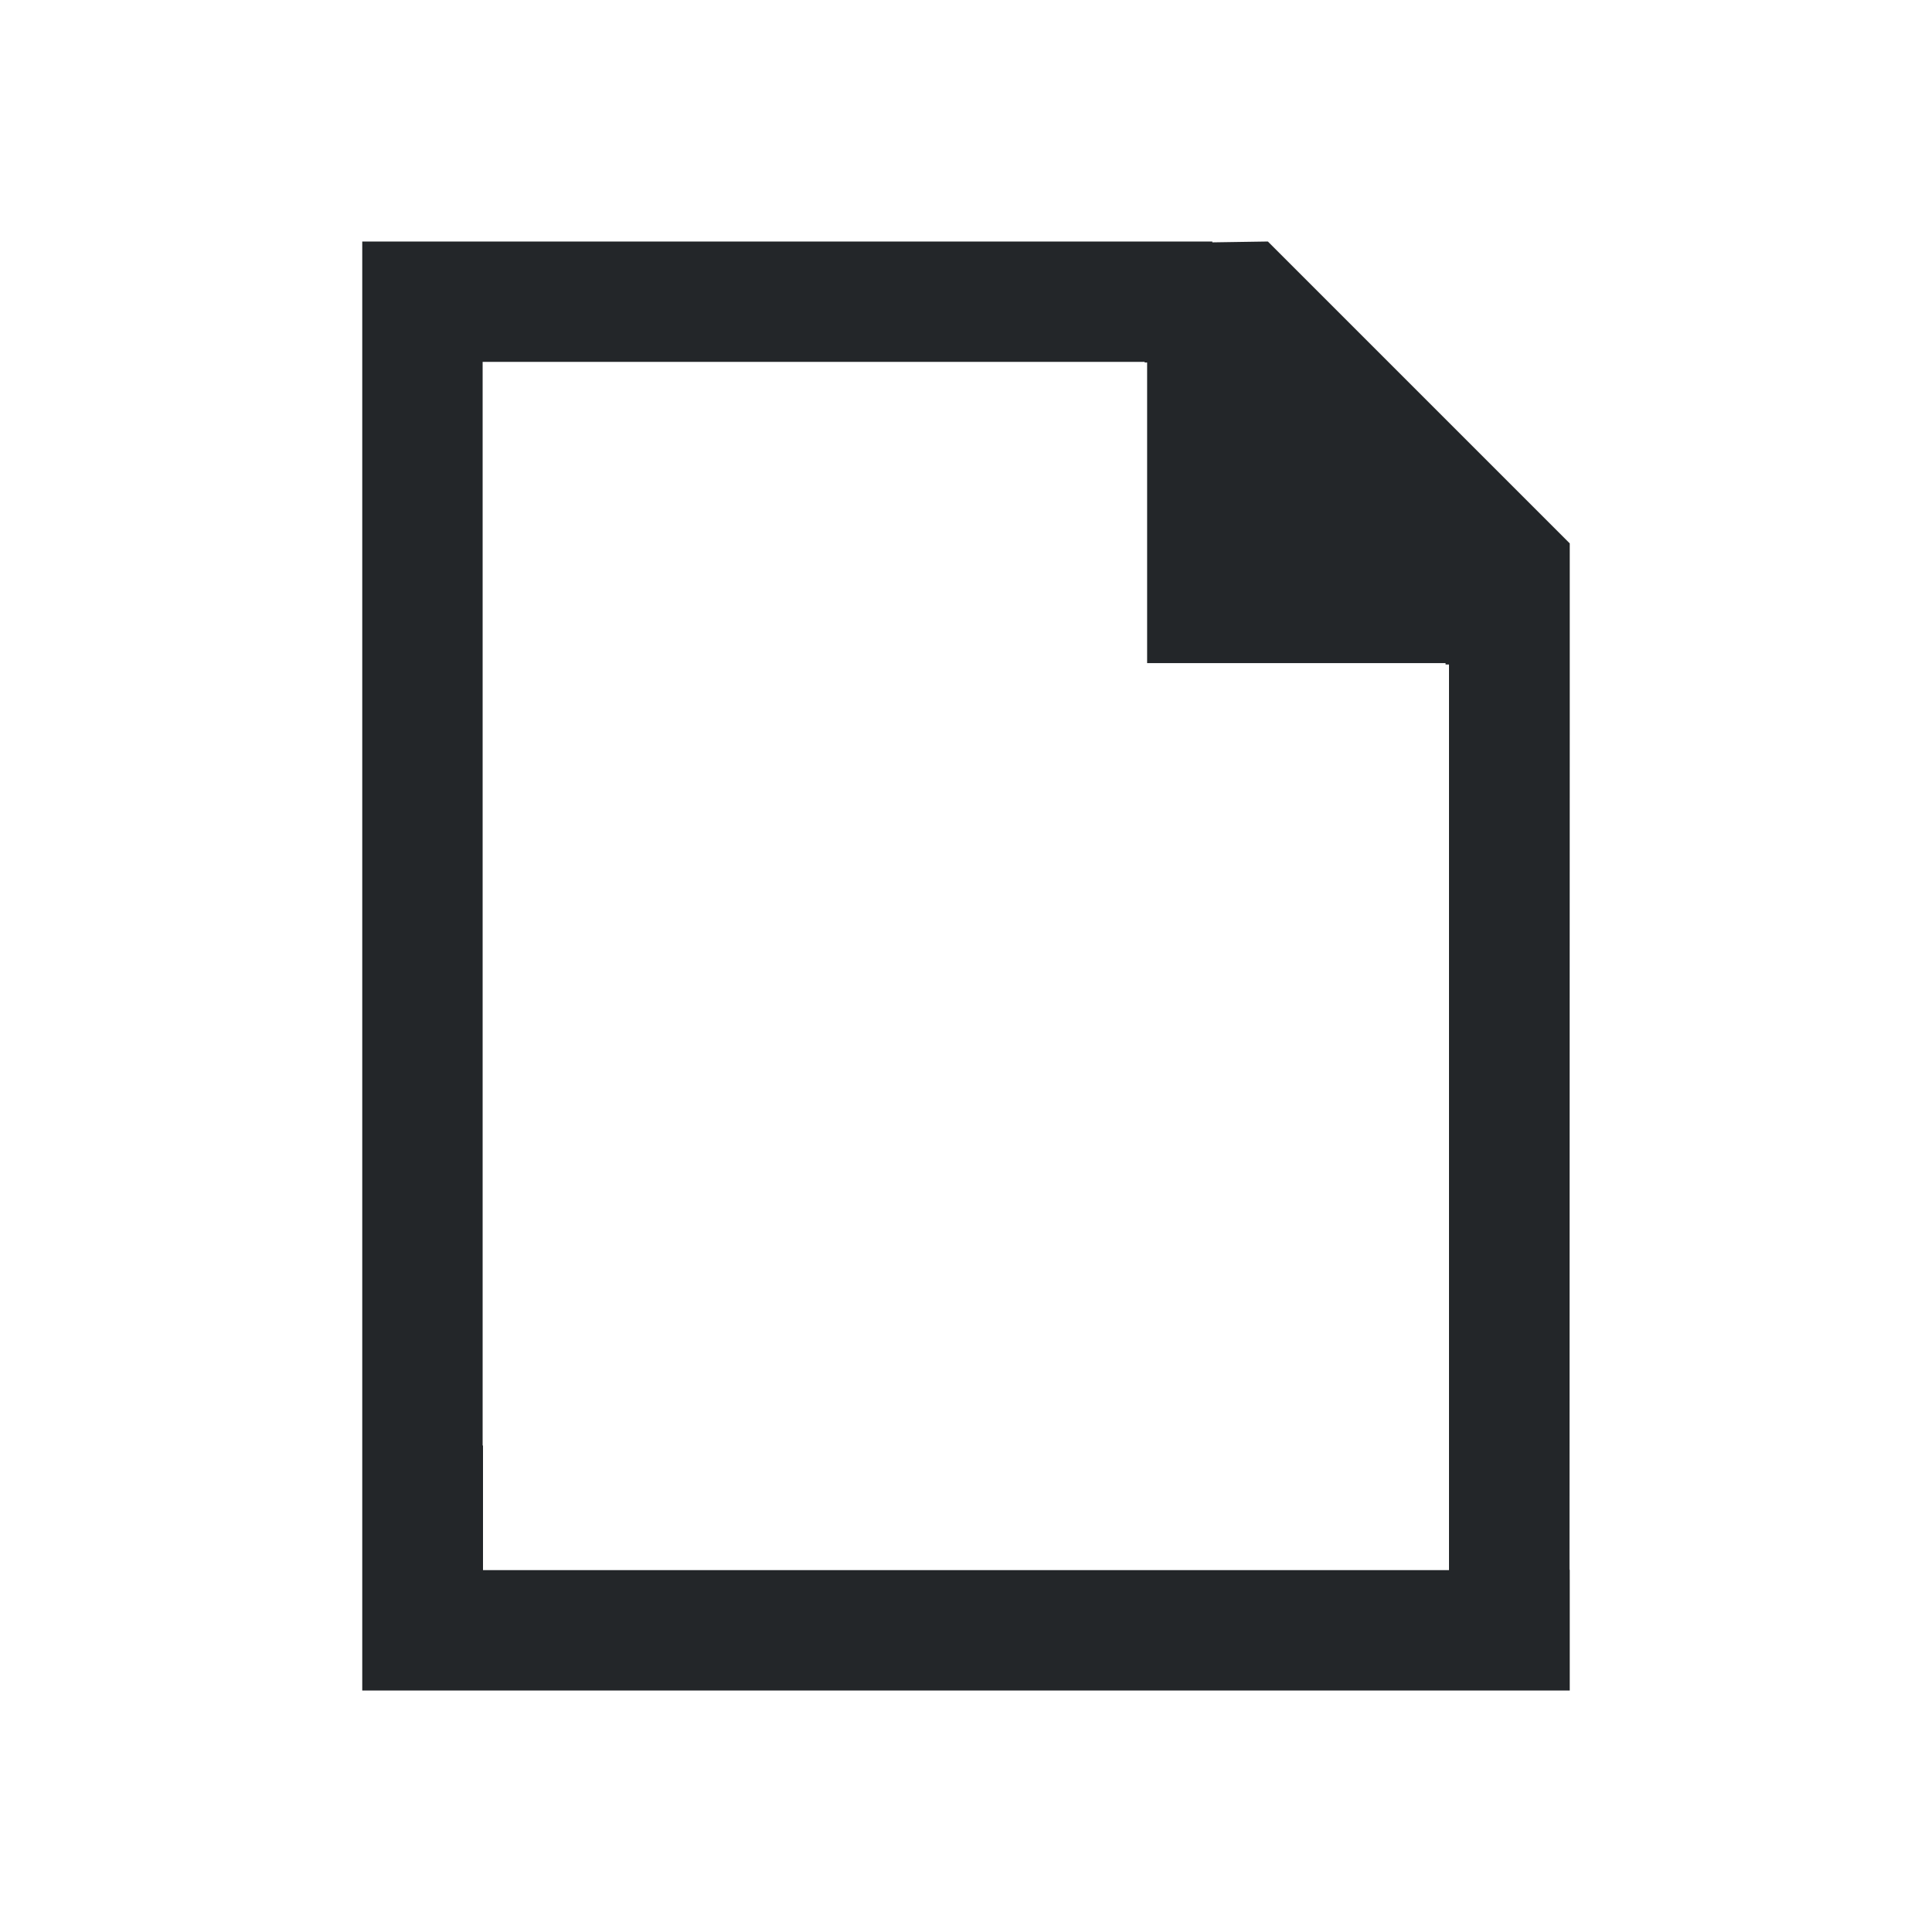
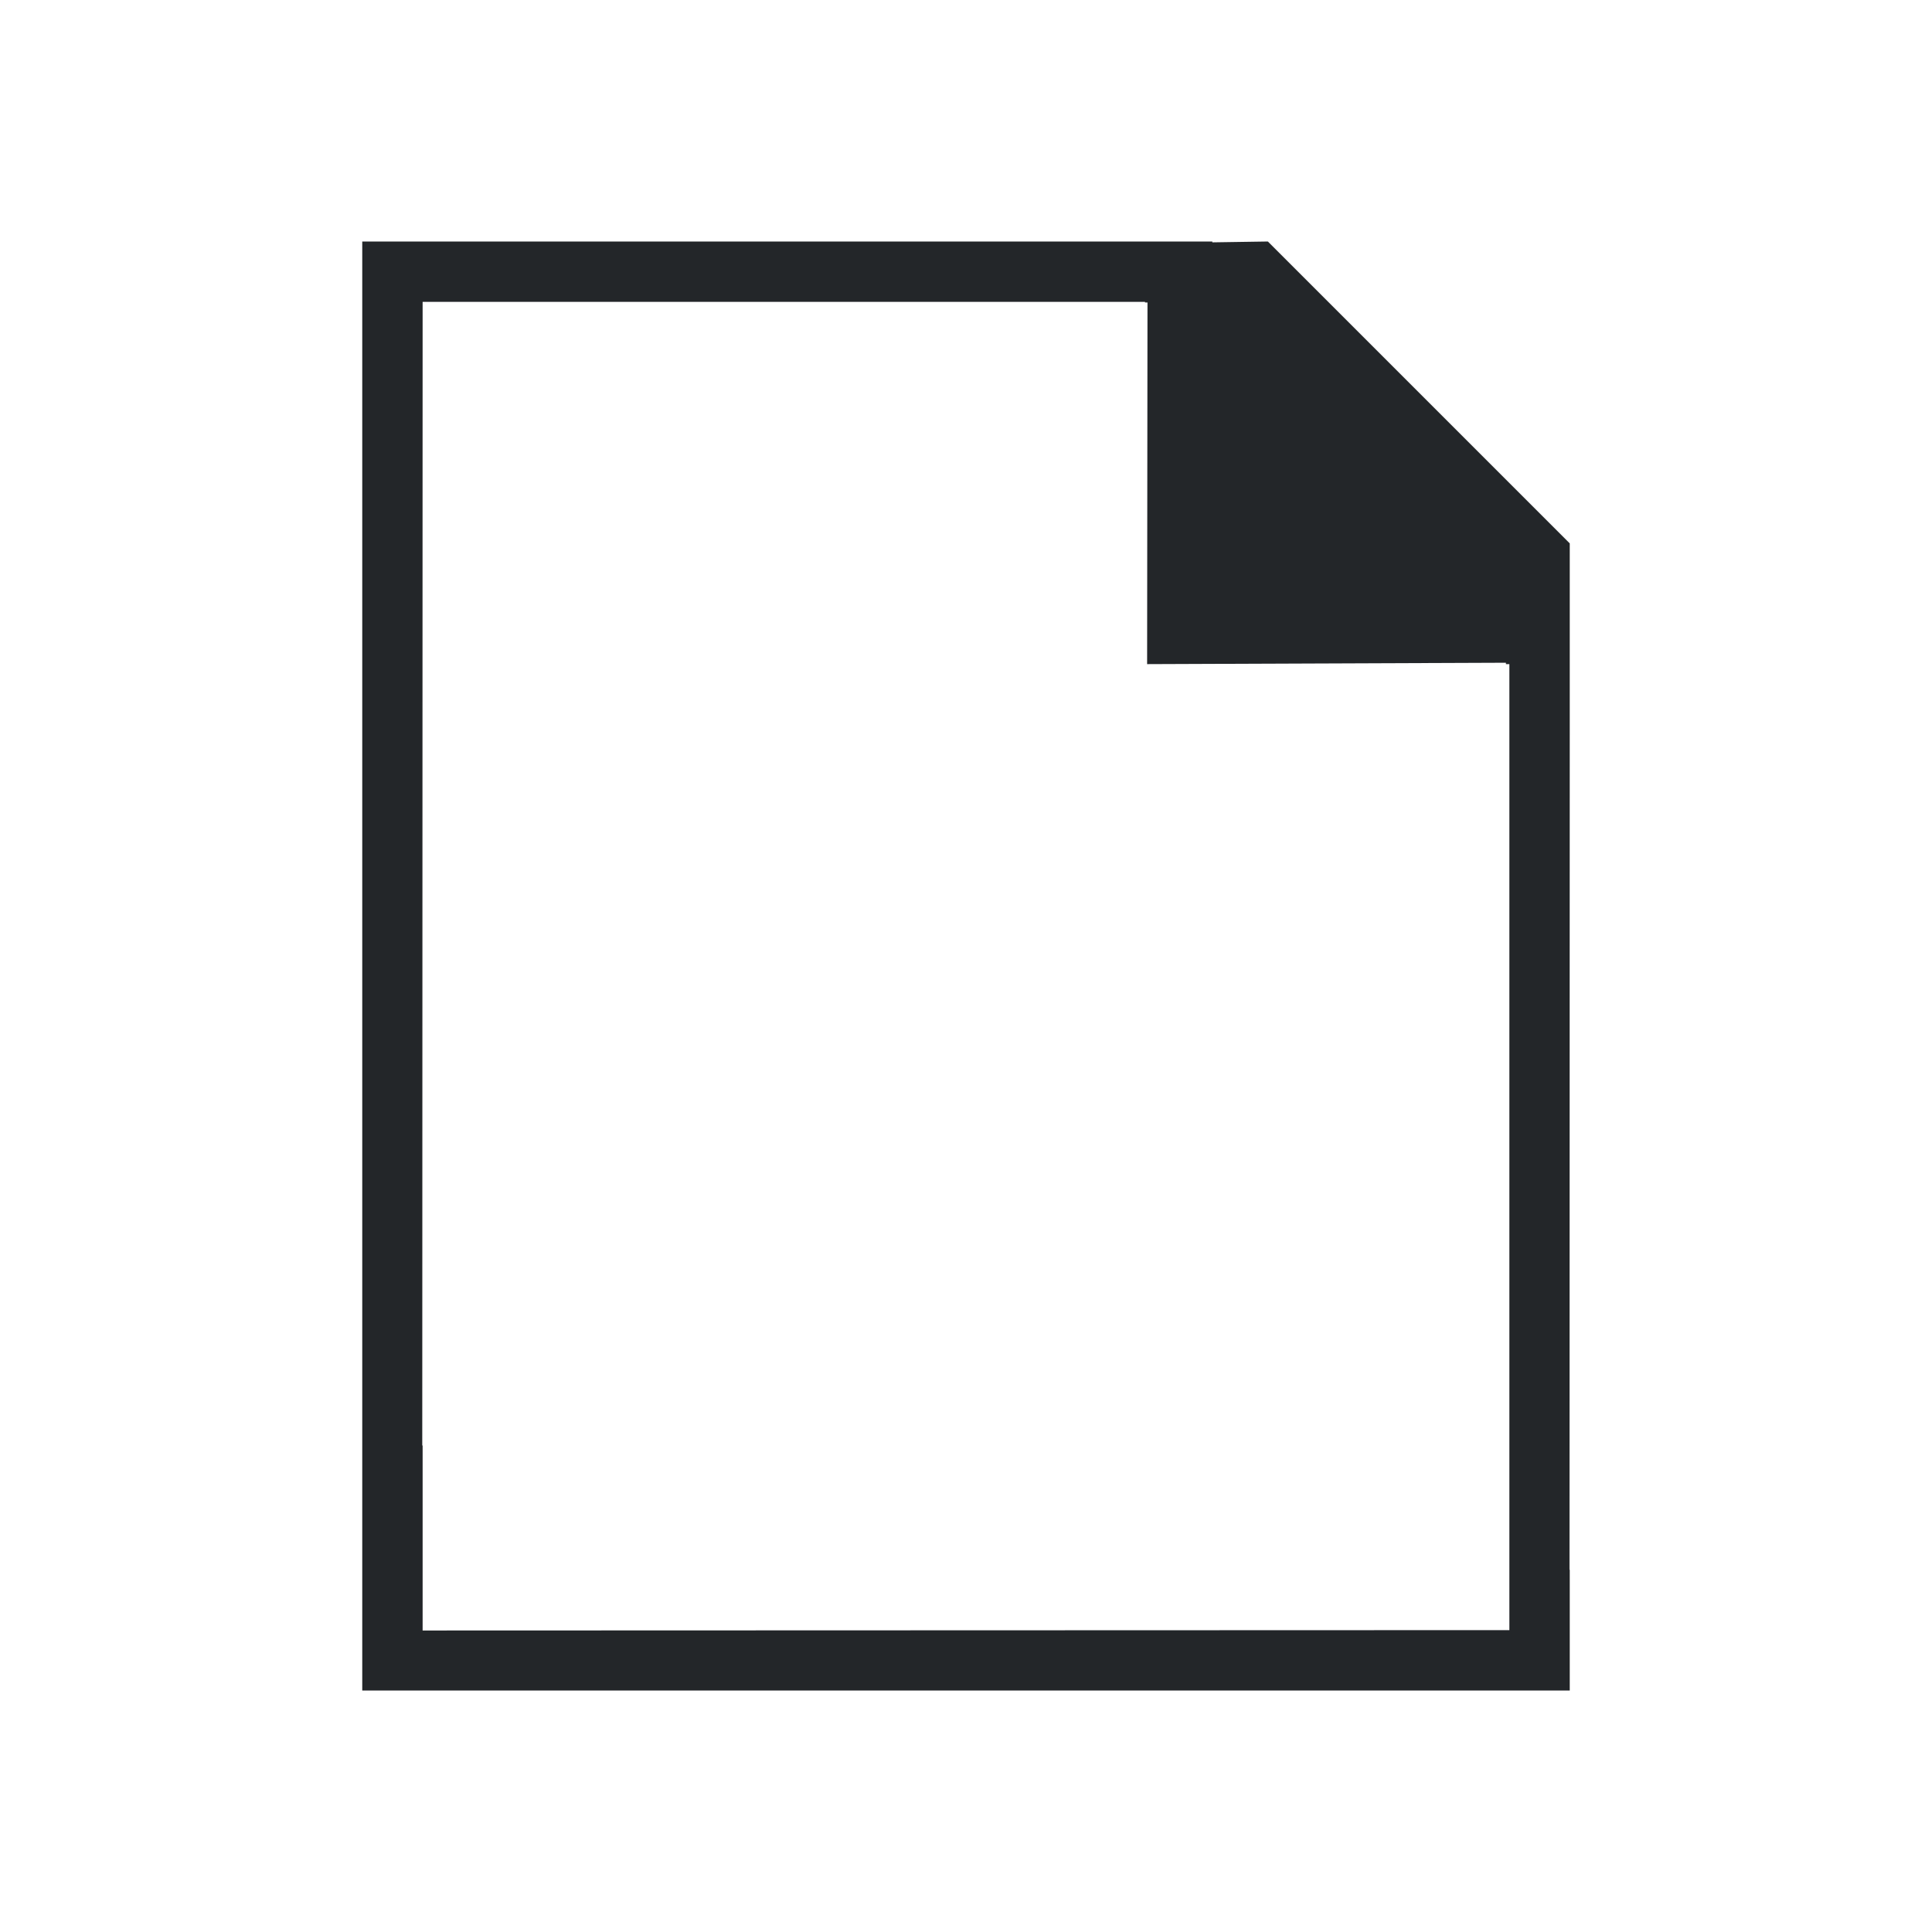
<svg xmlns="http://www.w3.org/2000/svg" viewBox="0 0 32 32">
-   <path d="m6 4v21 .93.07 1 1h20v-1-1h-.004l.004-14v-3l-5-5-.92.014v-.014h-1.371-10.965zm1.994 1.994h10.965v.01h.041v4.979h4.943v.023h.057v11 3 1h-16v-.059-.943-1-.062h-.006z" fill="#232629" />
+   <path d="m6 4v21 .93.07 1 1h20v-1-1h-.004l.004-14v-3l-5-5-.92.014v-.014h-1.371-11.965zm1 1h11.965v.01h.041l-.006 5.99 5.943-.023v.023h.057v11 3 2l-18 .006v-.059-1.943-1-.062h-.006z" fill="#232629" />
</svg>
